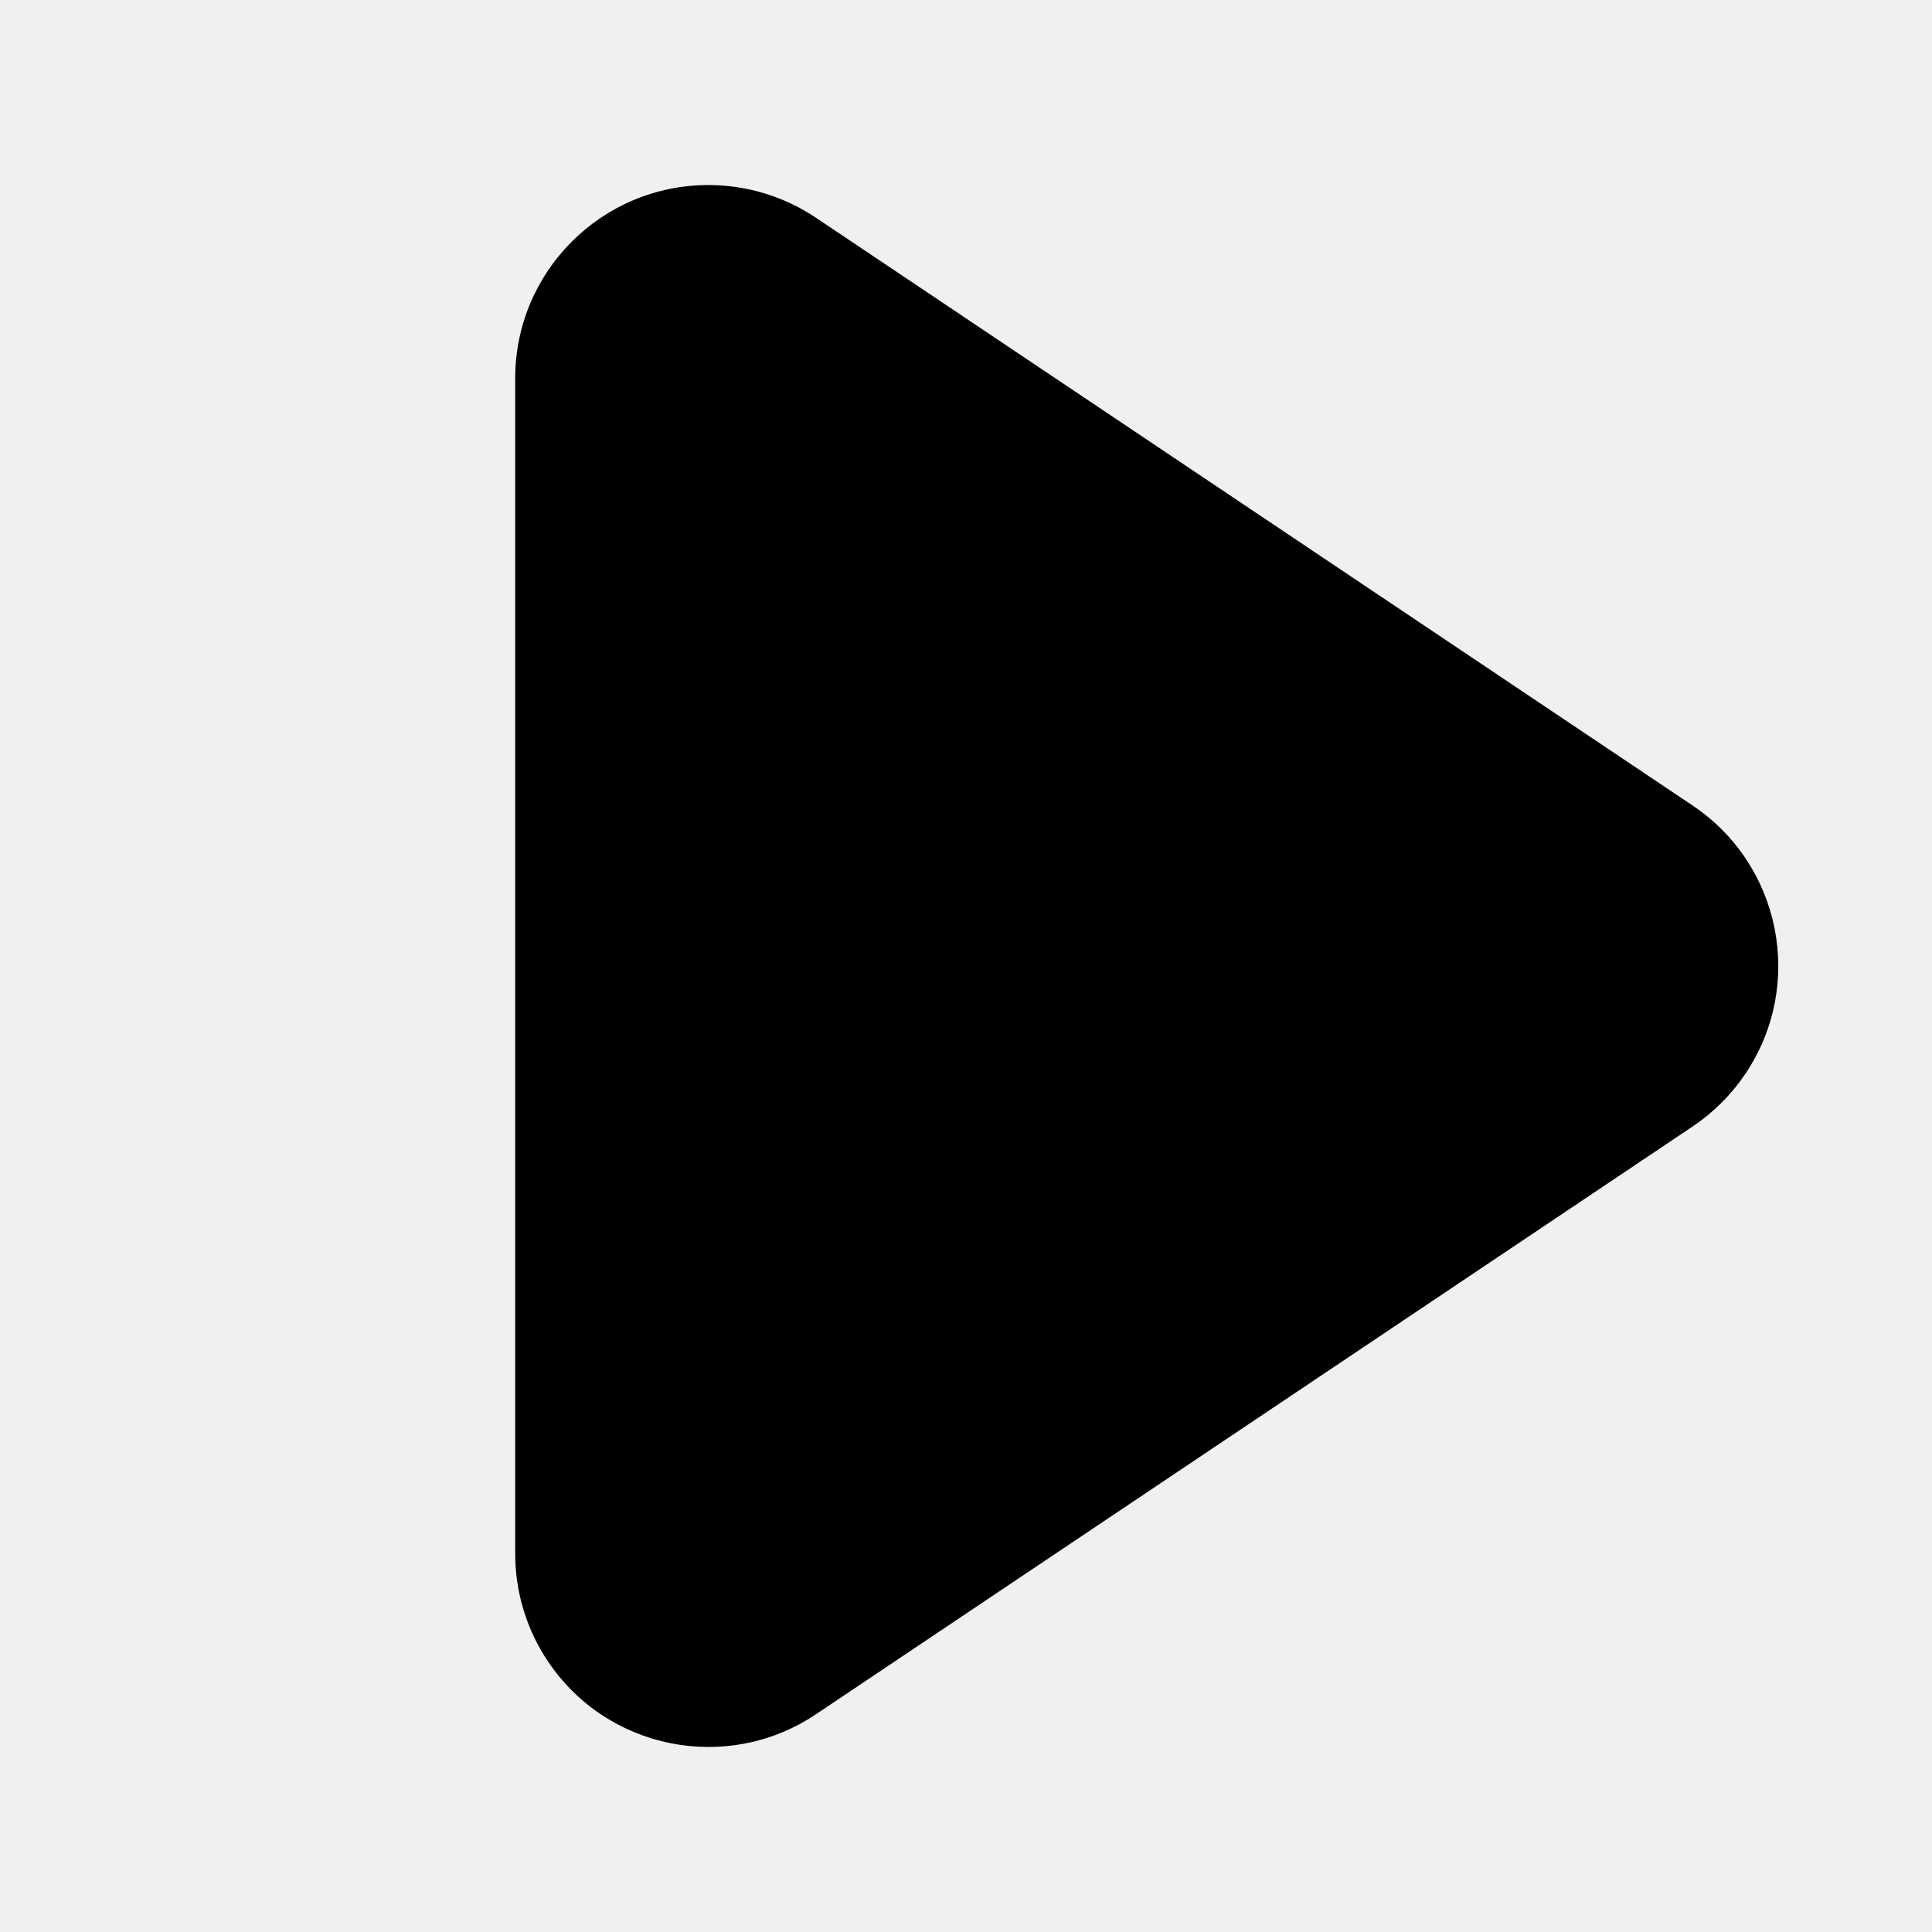
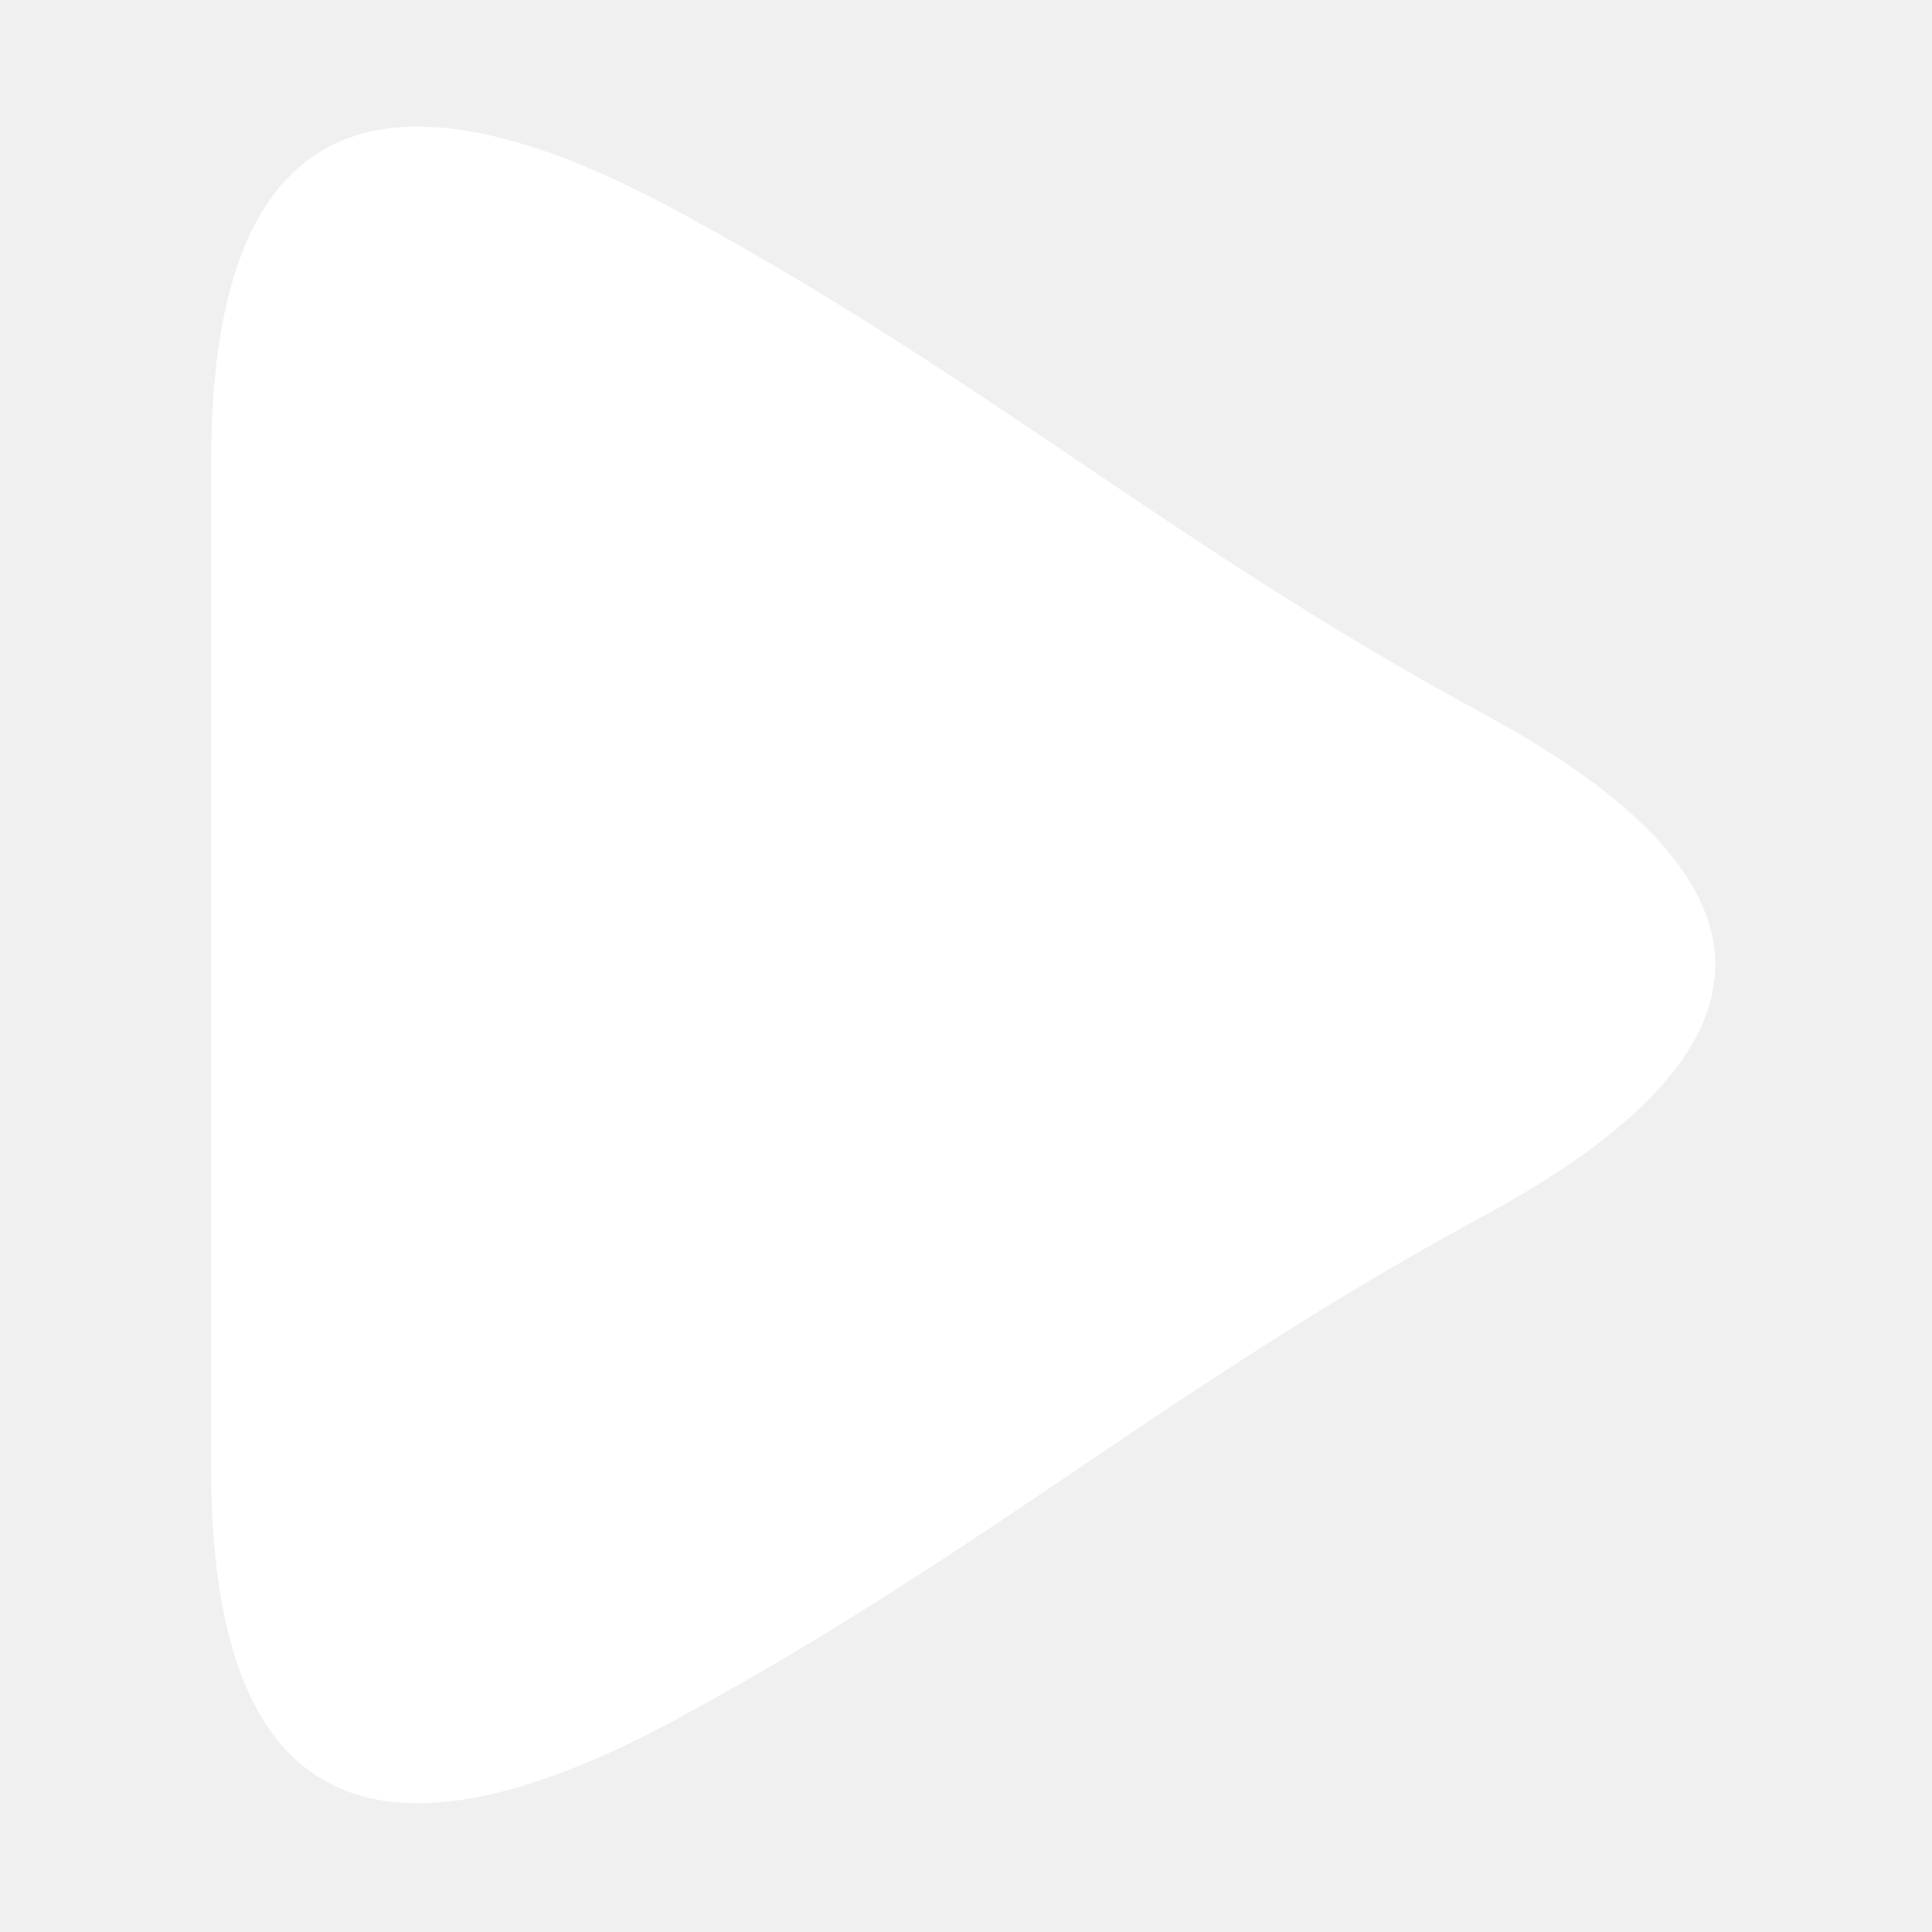
- <svg xmlns="http://www.w3.org/2000/svg" t="1723426199329" class="icon" viewBox="0 0 1024 1024" version="1.1" p-id="15455" width="200" height="200">
-   <path d="M897.143 597.052l-464.649 311.526c-46.976 31.488-110.592 18.944-142.08-28.023A102.4 102.4 0 0 1 273.067 823.526V200.474c0-56.55 45.85-102.4 102.4-102.4a102.4 102.4 0 0 1 57.028 17.348l464.64 311.526c46.976 31.488 59.529 95.104 28.032 142.08a102.4 102.4 0 0 1-28.023 28.023z" p-id="15456" />
+ <svg xmlns="http://www.w3.org/2000/svg" t="1723428094851" class="icon" viewBox="0 0 1024 1024" version="1.1" p-id="4284" width="200" height="200">
+   <path d="M785.916 378.115C621.622 289.254 522.65 200.413 358.355 111.53 194.06 22.643 111.93 67.101 111.93 244.802v533.194c0 177.75 82.151 222.18 246.425 133.341 164.295-88.93 263.266-177.75 427.56-266.611 164.273-88.862 164.273-177.772 0-266.611z m0 0" fill="#ffffff" p-id="4285" />
</svg>
